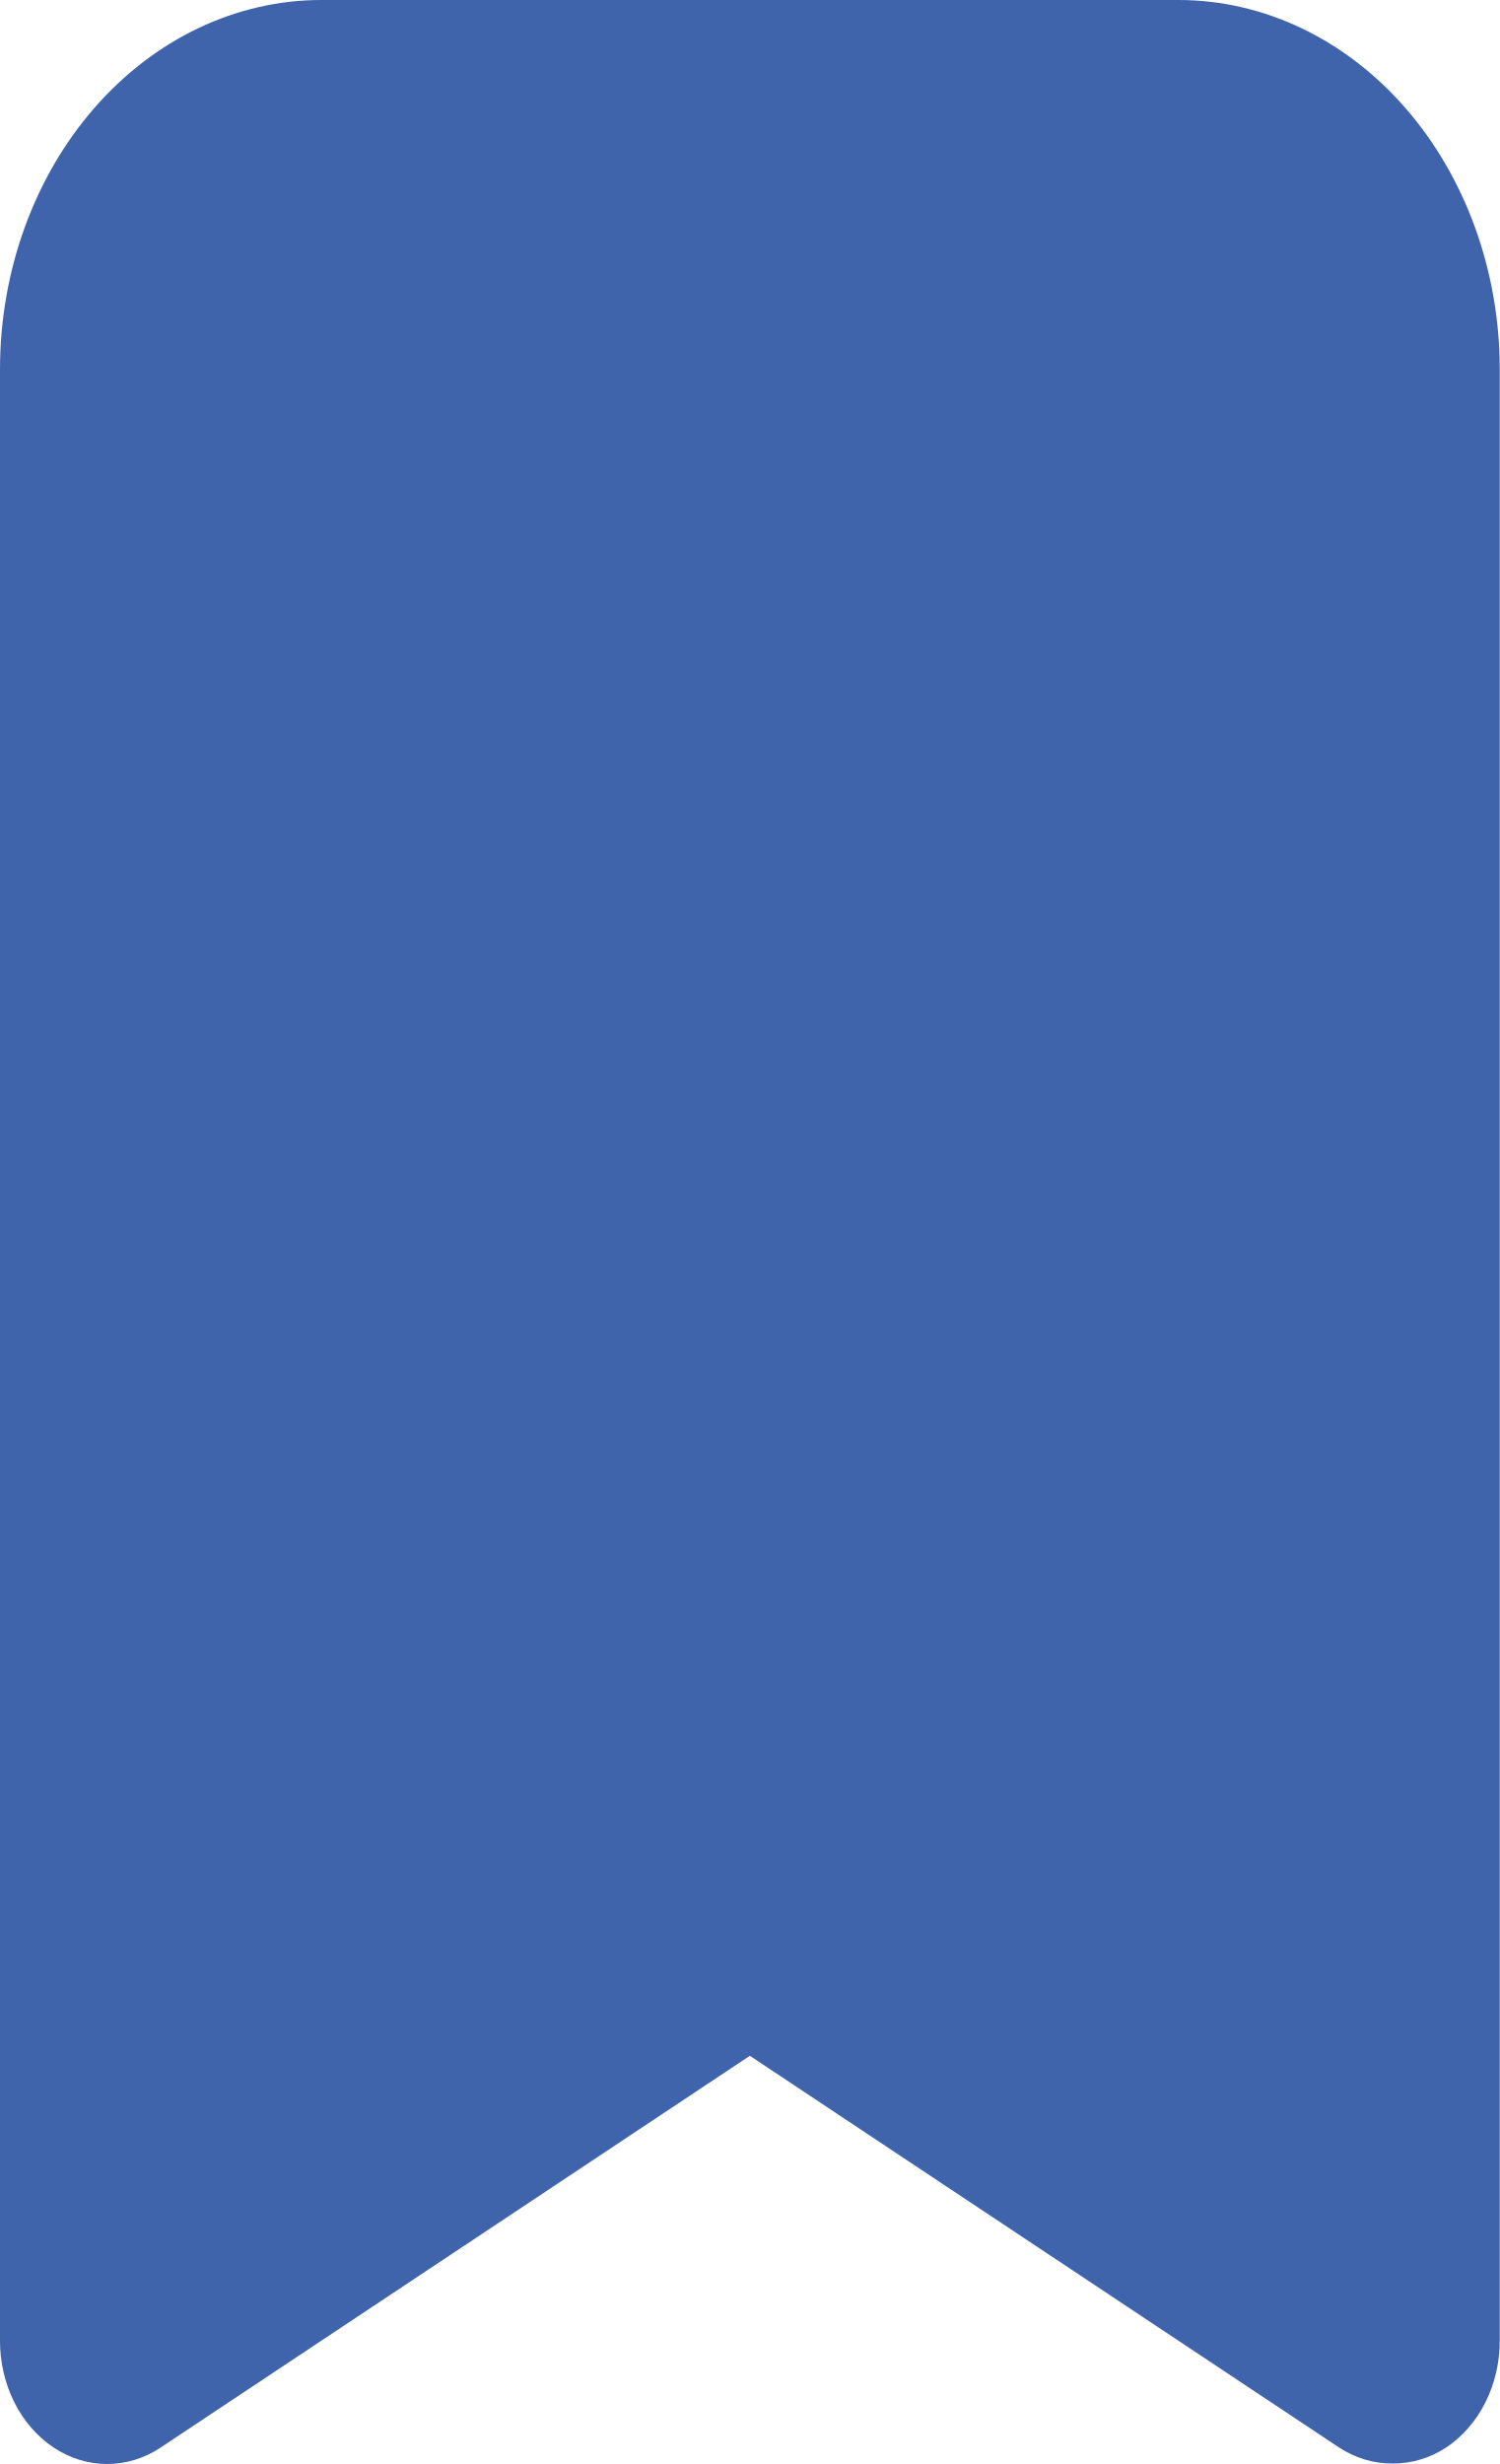
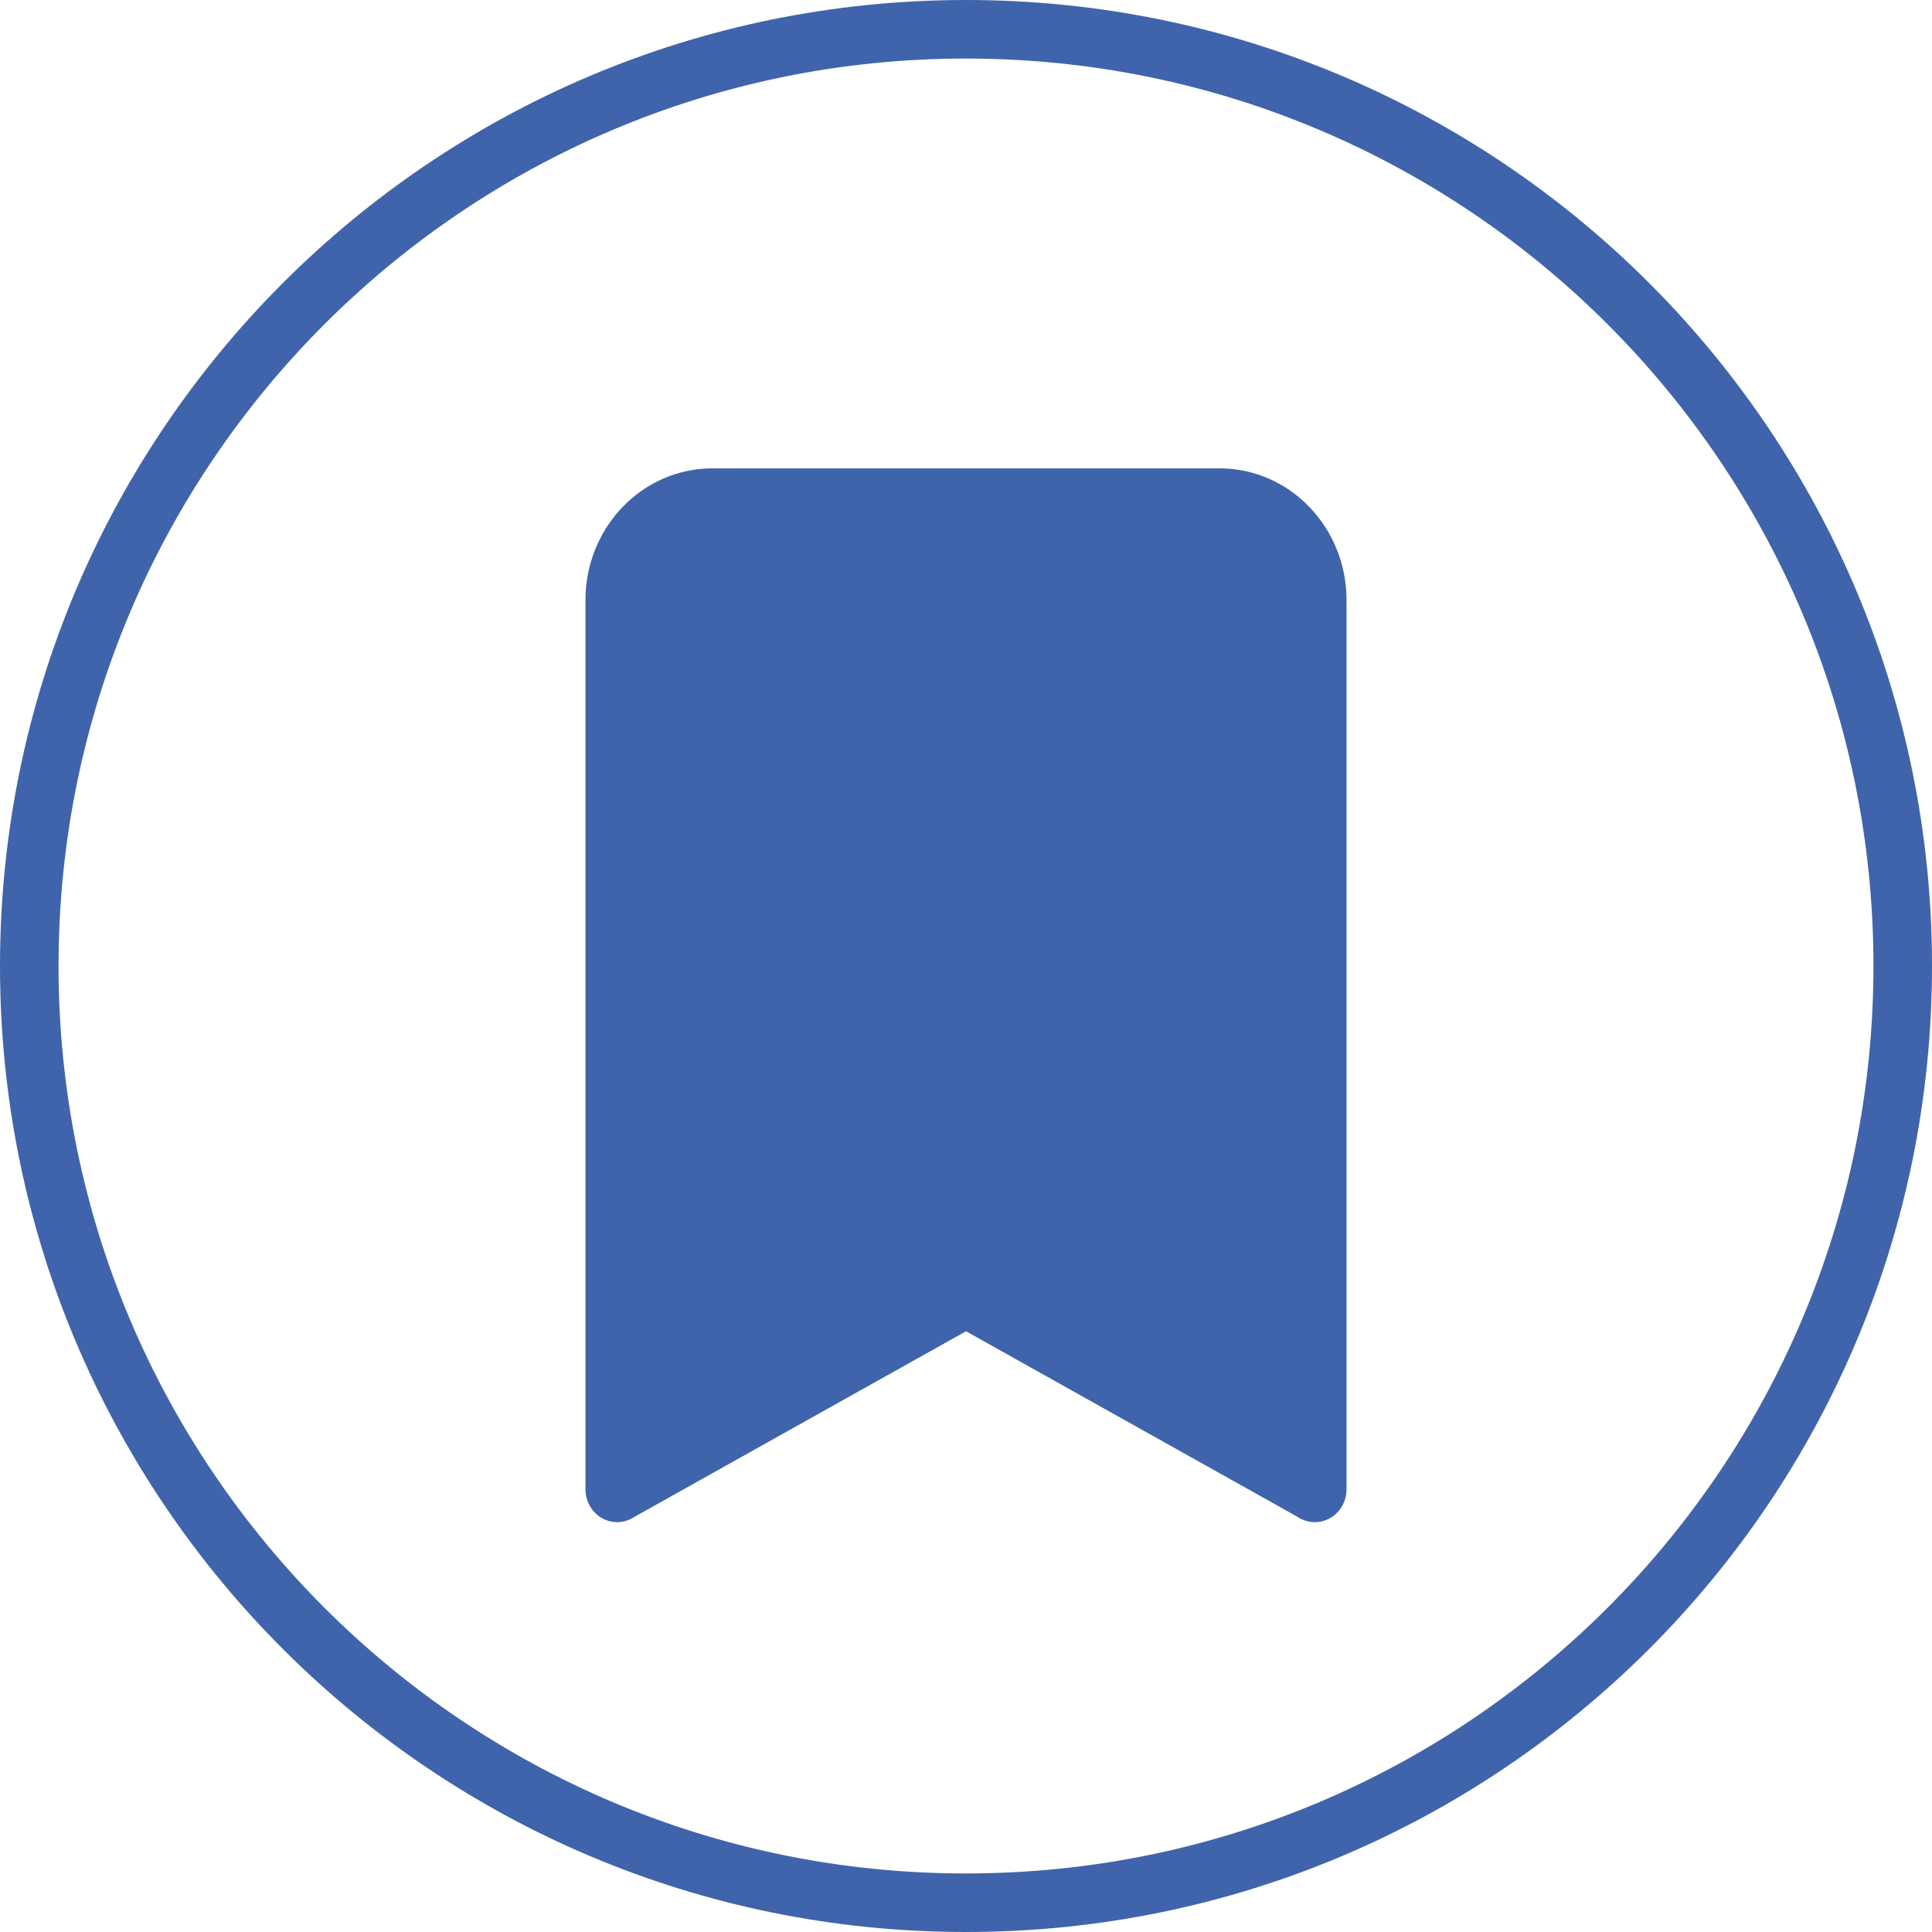
- <svg xmlns="http://www.w3.org/2000/svg" width="42" height="69" viewBox="0 0 42 69" fill="none">
-   <path d="M33 0H9C6.613 0 4.324 1.09 2.636 3.031C0.948 4.971 2.36487e-05 7.604 2.36487e-05 10.348V65.537C-0.002 66.145 0.136 66.742 0.399 67.269C0.662 67.796 1.042 68.234 1.5 68.538C1.956 68.841 2.473 69 3 69C3.527 69 4.044 68.841 4.5 68.538L21 57.569L37.5 68.538C37.957 68.836 38.474 68.99 39 68.986C39.526 68.99 40.043 68.836 40.5 68.538C40.958 68.234 41.338 67.796 41.601 67.269C41.864 66.742 42.002 66.145 42 65.537V10.348C42 7.604 41.052 4.971 39.364 3.031C37.676 1.09 35.387 0 33 0ZM36 59.57L22.5 50.601C22.044 50.299 21.527 50.139 21 50.139C20.473 50.139 19.956 50.299 19.5 50.601L6 59.57V10.348C6 9.433 6.316 8.556 6.879 7.909C7.441 7.262 8.204 6.899 9 6.899H33C33.796 6.899 34.559 7.262 35.121 7.909C35.684 8.556 36 9.433 36 10.348V59.57Z" fill="#3F64AB" />
-   <path d="M5 3H37V54.853L38.894 56.188L34.568 61.755L28 57.127L28.627 56.321H11.528L12.894 58.079L6.327 62.707L2 57.14L5 55.026V3Z" fill="#3F64AB" />
+ <svg xmlns="http://www.w3.org/2000/svg" width="33" height="33" viewBox="0 0 33 33" fill="none">
+   <circle cx="16.5" cy="16.5" r="16" stroke="#3F64AB" />
+   <path d="M11 24.369V10.5L12.5 9H21L22 10.5L21.857 24.369L16.5 21.5L11 24.369Z" fill="#3F64AB" stroke="#3F64AB" />
+   <path d="M10 10.25C10 9.653 10.228 9.081 10.635 8.659C11.041 8.237 11.592 8 12.167 8H20.833C21.408 8 21.959 8.237 22.365 8.659C22.772 9.081 23 9.653 23 10.25V25.438C23 25.54 22.973 25.639 22.923 25.727C22.873 25.814 22.8 25.885 22.714 25.933C22.628 25.981 22.53 26.004 22.433 25.999C22.335 25.994 22.24 25.962 22.158 25.906L16.5 22.739L10.842 25.906C10.76 25.962 10.665 25.994 10.568 25.999C10.47 26.004 10.372 25.981 10.286 25.933C10.2 25.885 10.127 25.814 10.077 25.727C10.027 25.639 10 25.54 10 25.438V10.25ZM12.167 9.125C11.879 9.125 11.604 9.244 11.401 9.455C11.197 9.666 11.083 9.952 11.083 10.25V24.387L16.2 21.595C16.289 21.533 16.393 21.5 16.5 21.5C16.607 21.5 16.711 21.533 16.8 21.595L21.917 24.387V10.25C21.917 9.952 21.802 9.666 21.599 9.455C21.396 9.244 21.121 9.125 20.833 9.125H12.167Z" fill="#3F64AB" />
</svg>
